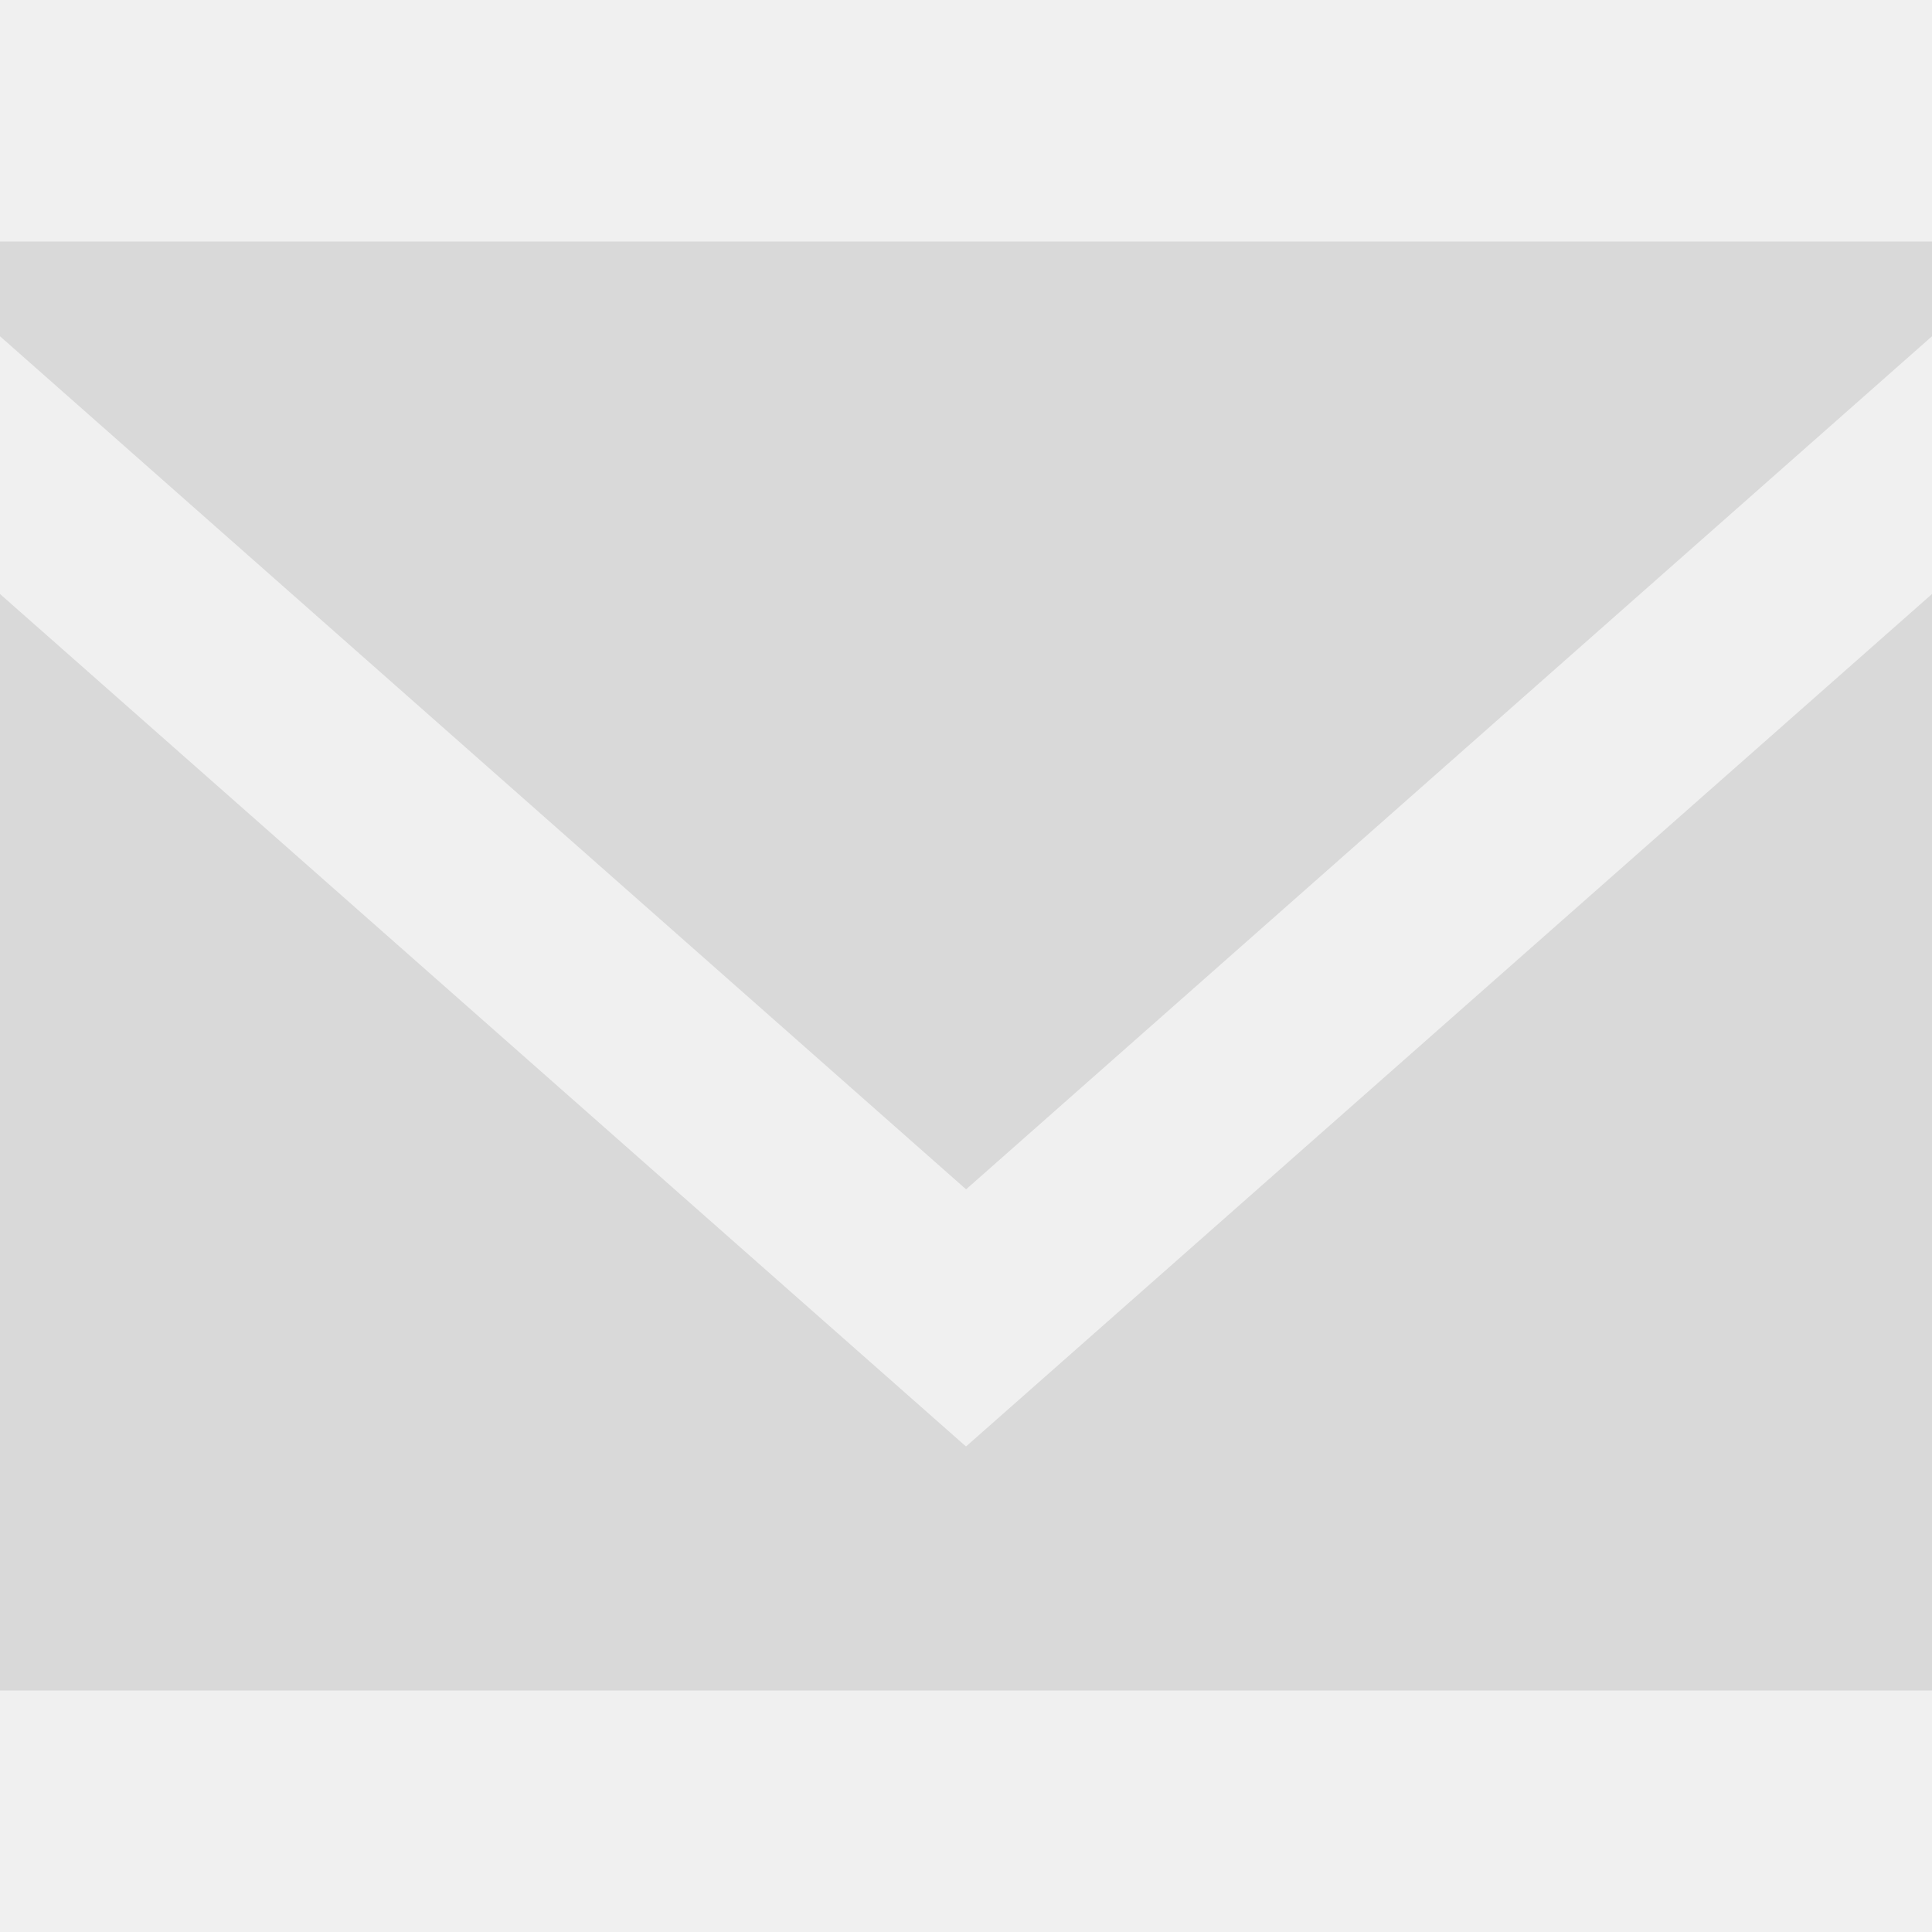
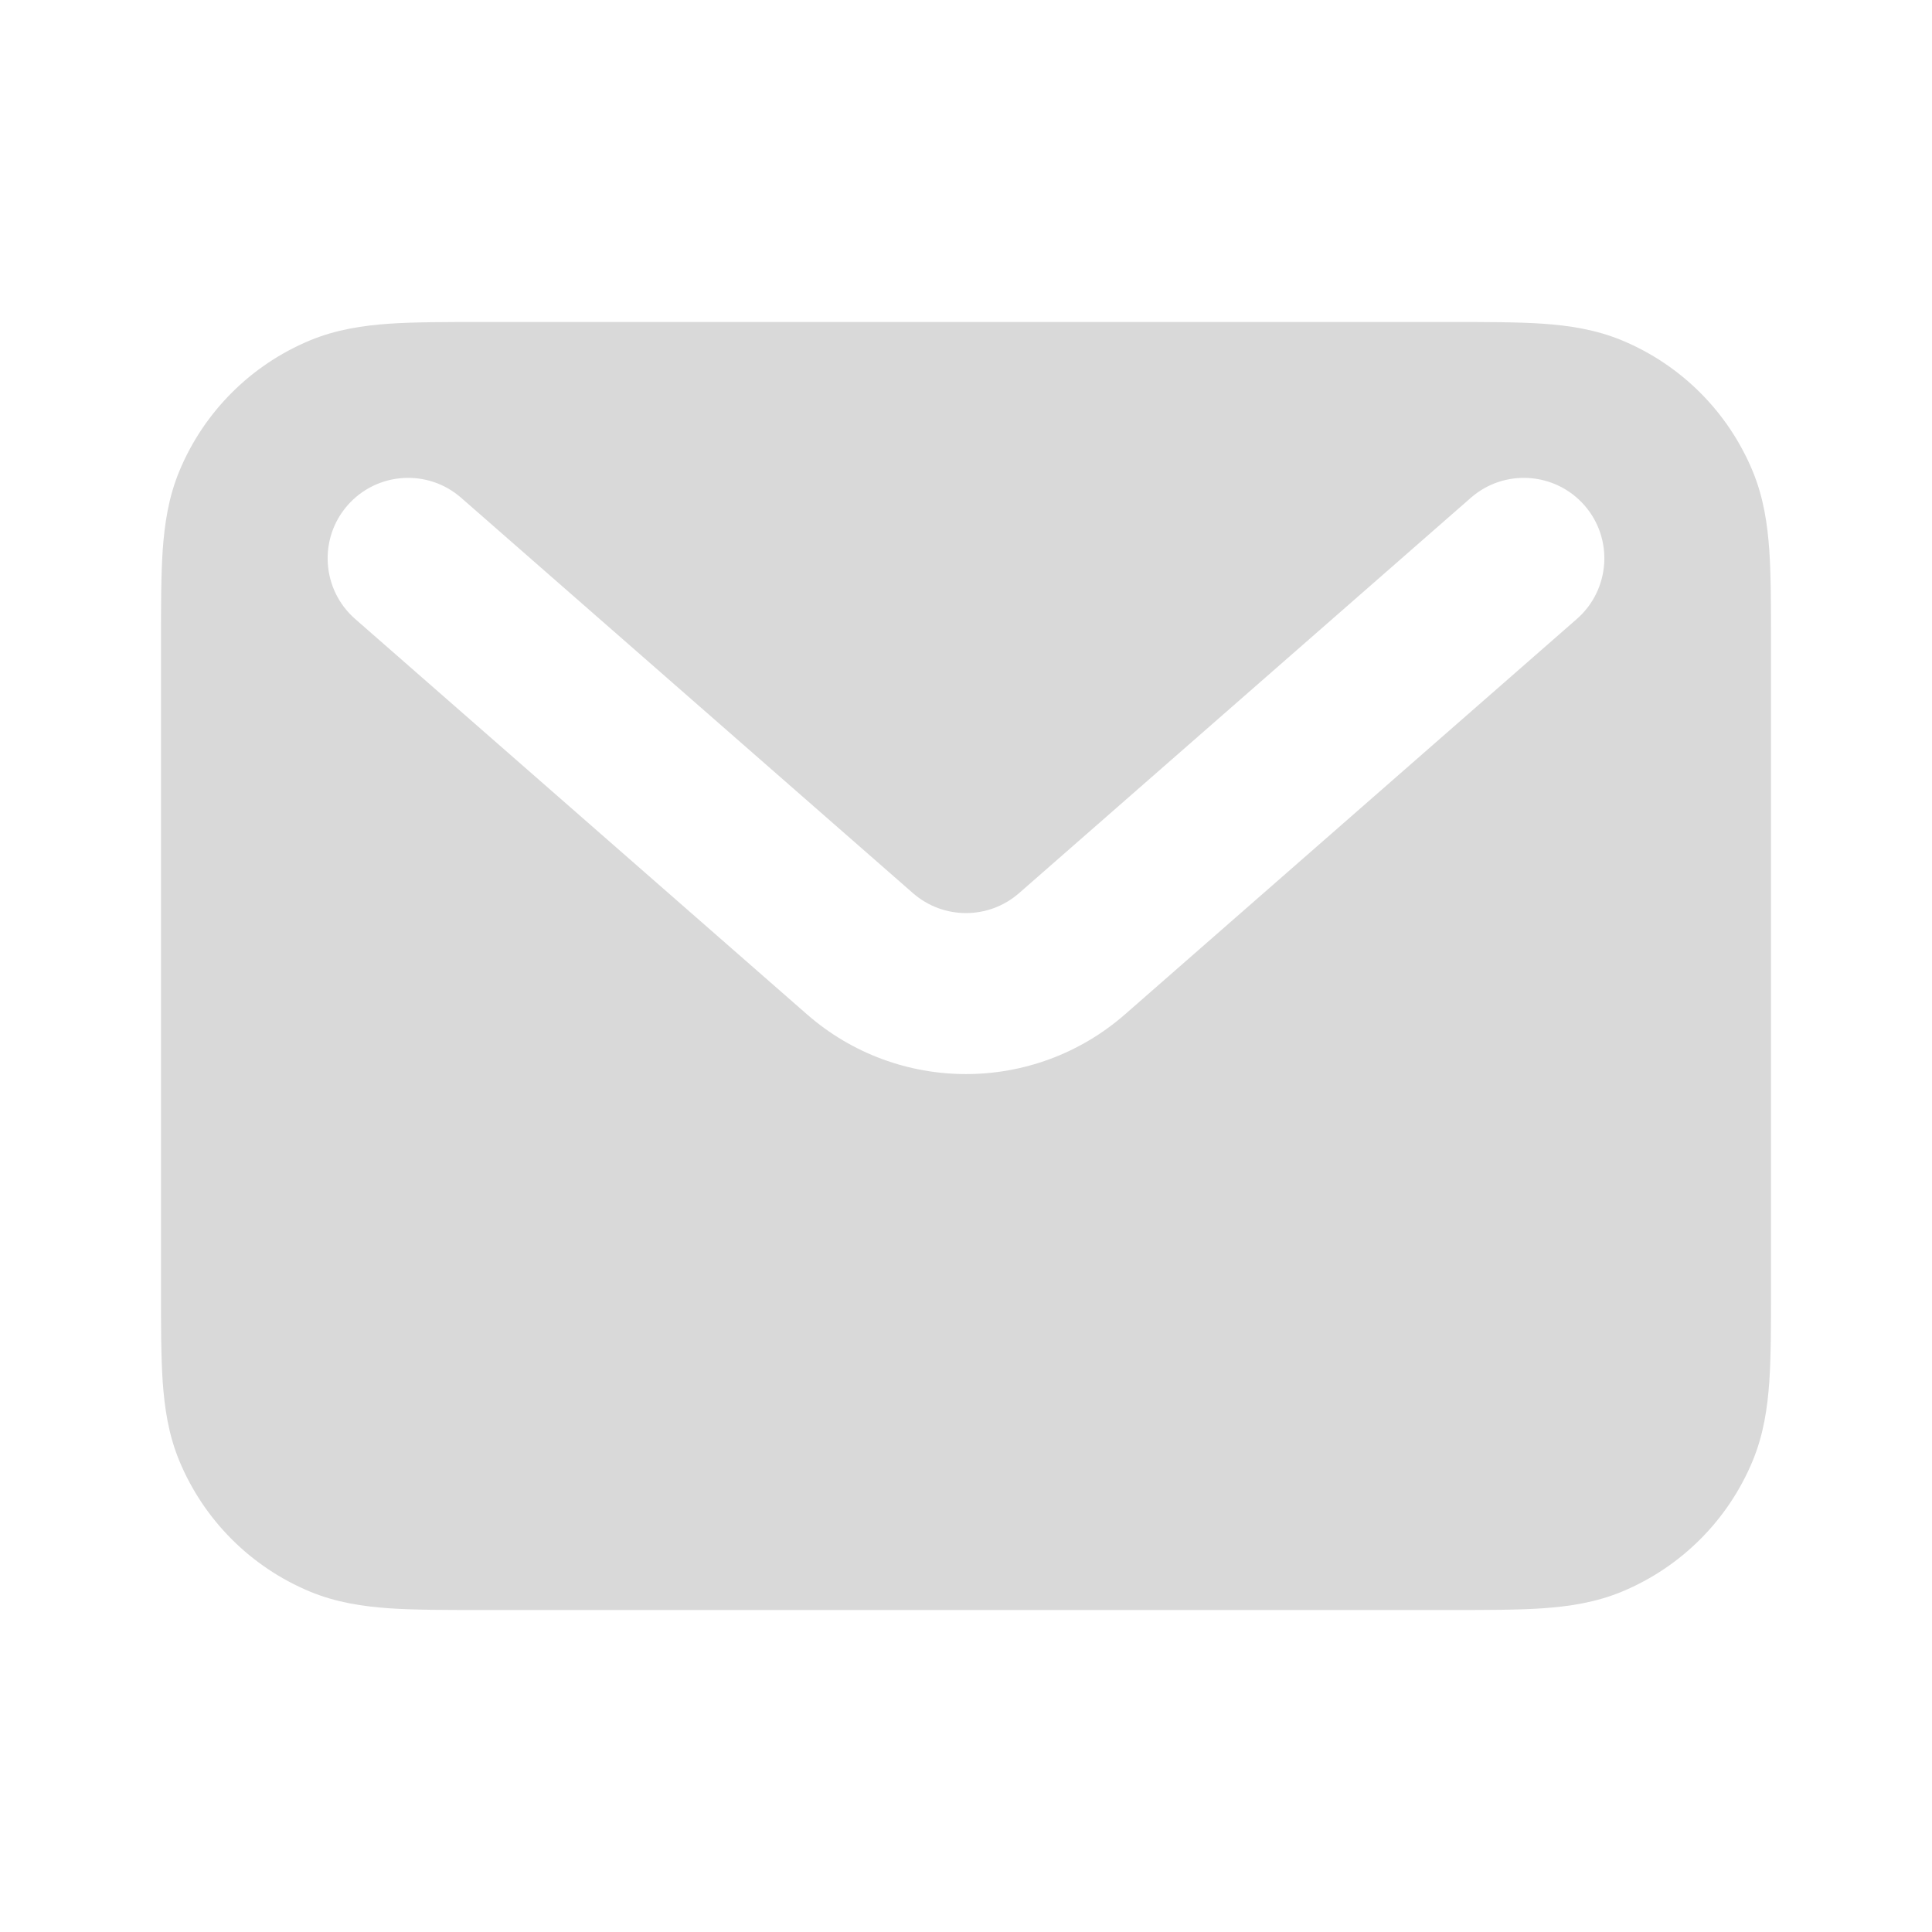
- <svg xmlns="http://www.w3.org/2000/svg" width="80px" height="80px" viewBox="0 -2.5 20 20" version="1.1" fill="#000000">
+ <svg xmlns="http://www.w3.org/2000/svg" width="80px" height="80px" viewBox="0 0 24 24" fill="none">
  <g id="SVGRepo_bgCarrier" stroke-width="0" />
  <g id="SVGRepo_tracerCarrier" stroke-linecap="round" stroke-linejoin="round" />
  <g id="SVGRepo_iconCarrier">
-     <defs> </defs>
-     <g id="Page-1" stroke="none" stroke-width="1" fill="none" fill-rule="evenodd">
-       <g id="Dribbble-Light-Preview" transform="translate(-340, -922)" fill="#d9d9d9">
-         <g id="icons" transform="translate(56, 160)">
-           <path d="M294,774.474 L284,765.649 L284,777 L304,777 L304,765.649 L294,774.474 Z M294.001,771.812 L284,762.981 L284,762 L304,762 L304,762.981 L294.001,771.812 Z" id="email-[#d9d9d91572]"> </path>
-         </g>
-       </g>
-     </g>
+     <rect width="24" height="24" fill="white" />
+     <path fill-rule="evenodd" clip-rule="evenodd" d="M5.968 4H18.032C18.471 4 18.849 4 19.162 4.021C19.492 4.044 19.822 4.093 20.148 4.228C20.883 4.533 21.467 5.117 21.772 5.852C21.907 6.178 21.956 6.508 21.979 6.838C22 7.151 22 7.529 22 7.968V16.032C22 16.471 22 16.849 21.979 17.162C21.956 17.492 21.907 17.822 21.772 18.148C21.467 18.883 20.883 19.467 20.148 19.772C19.822 19.907 19.492 19.956 19.162 19.979C18.849 20 18.471 20 18.032 20H5.968C5.529 20 5.151 20 4.838 19.979C4.508 19.956 4.178 19.907 3.852 19.772C3.117 19.467 2.533 18.883 2.228 18.148C2.093 17.822 2.044 17.492 2.021 17.162C2 16.849 2 16.471 2 16.032V7.968C2 7.529 2 7.151 2.021 6.838C2.044 6.508 2.093 6.178 2.228 5.852C2.533 5.117 3.117 4.533 3.852 4.228C4.178 4.093 4.508 4.044 4.838 4.021C5.151 4 5.529 4 5.968 4ZM4.317 6.278C4.681 5.862 5.313 5.82 5.729 6.184L11.341 11.095C11.719 11.425 12.281 11.425 12.659 11.095L18.271 6.184C18.687 5.82 19.319 5.862 19.683 6.278C20.046 6.693 20.004 7.325 19.588 7.689L13.976 12.6C12.844 13.59 11.156 13.59 10.024 12.6L4.412 7.689C3.996 7.325 3.954 6.693 4.317 6.278Z" fill="#d9d9d9" />
  </g>
</svg>
